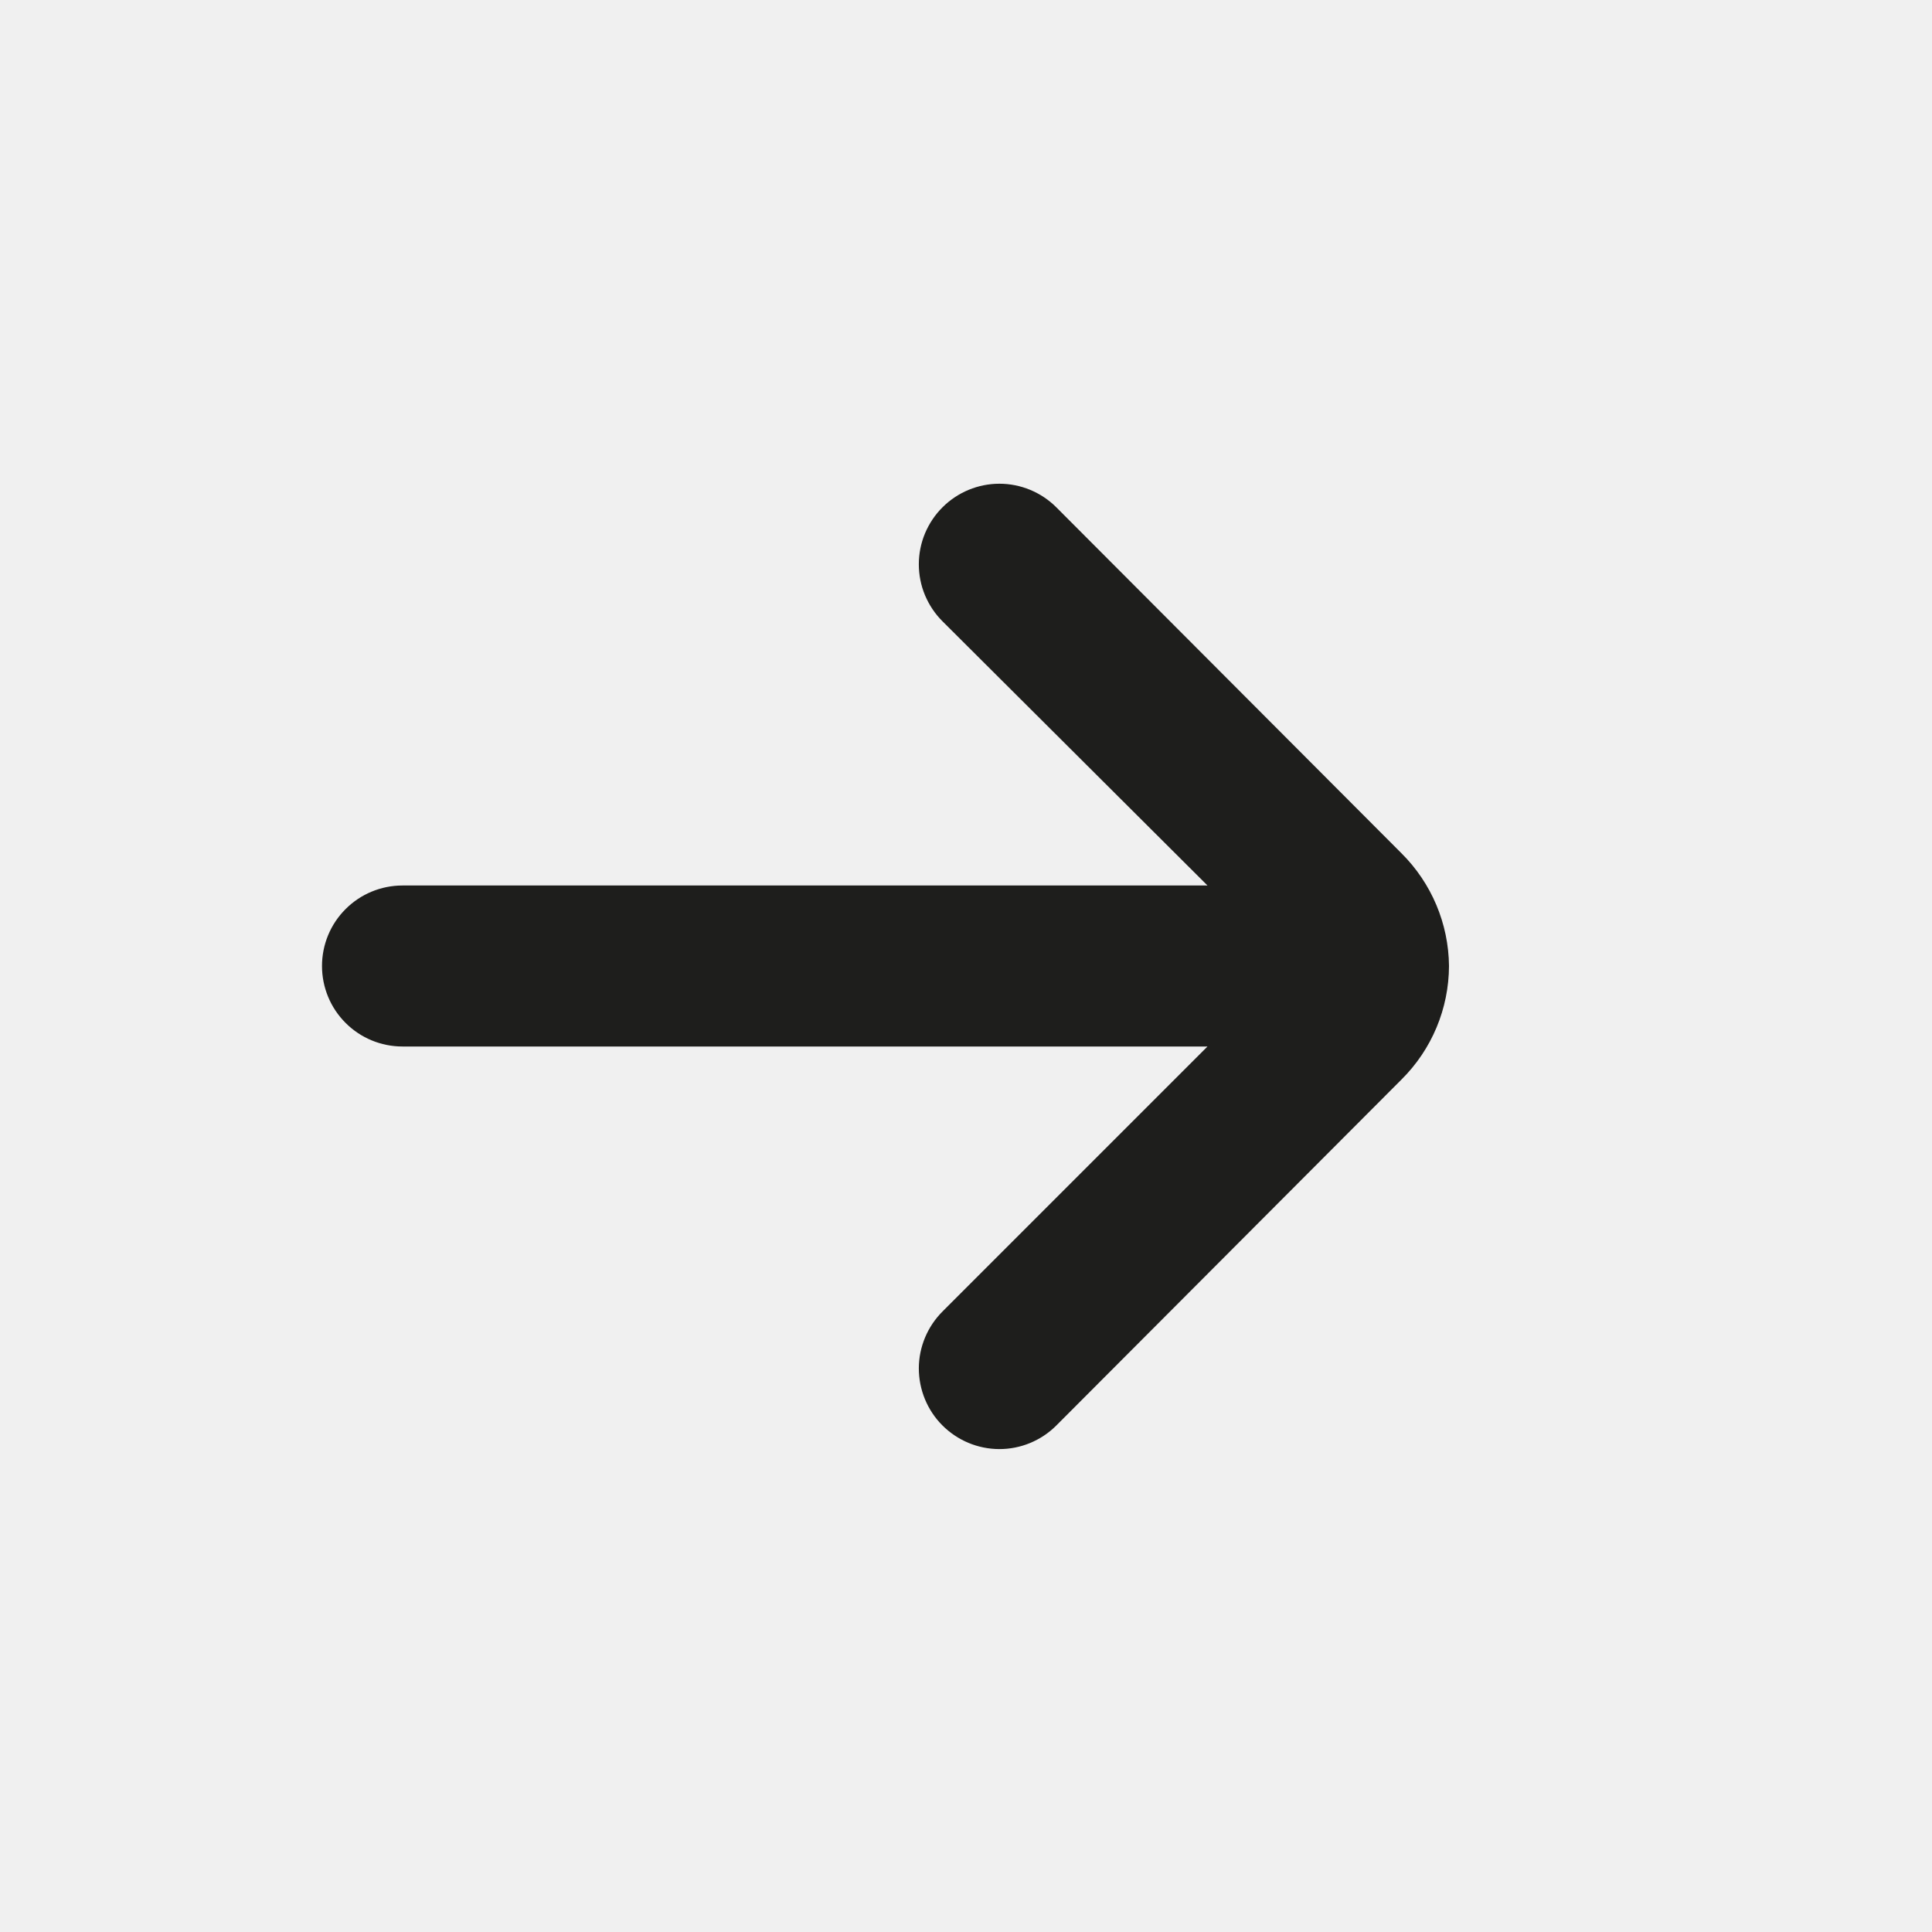
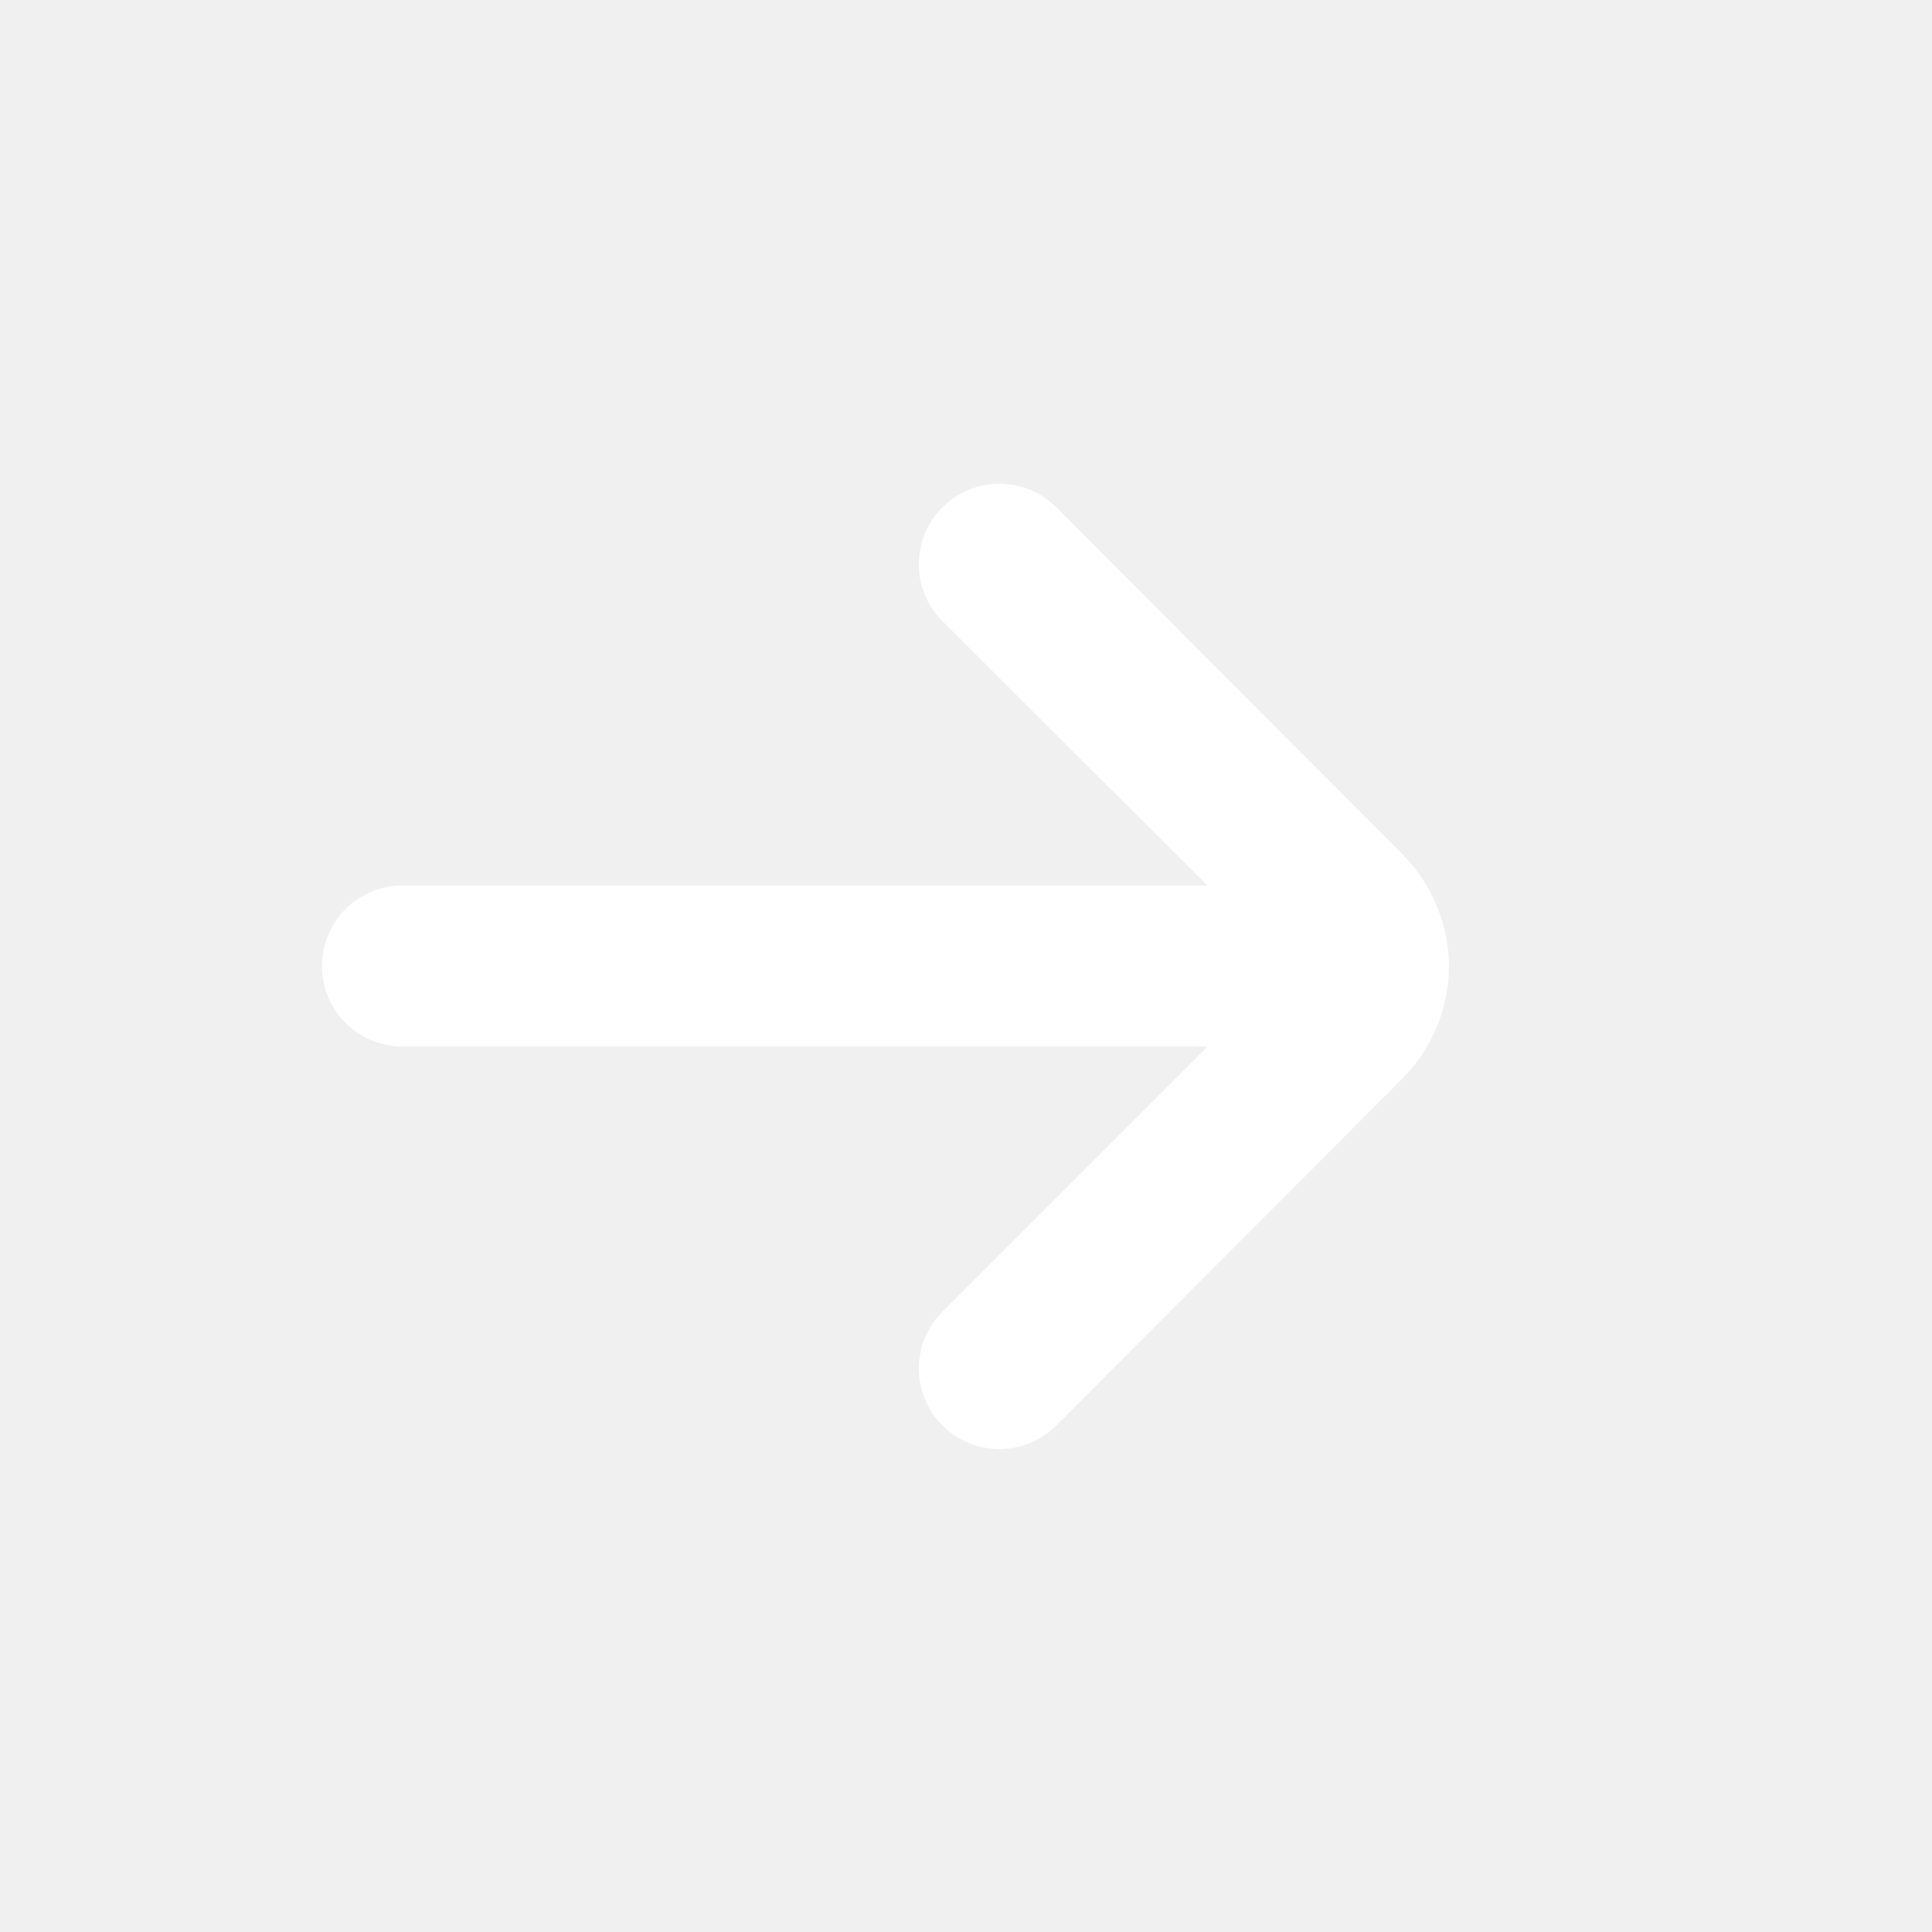
<svg xmlns="http://www.w3.org/2000/svg" width="24" height="24" viewBox="0 0 24 24" fill="none">
-   <path d="M18 12C17.995 11.474 17.783 10.971 17.41 10.6L13.12 6.3C12.933 6.114 12.679 6.009 12.415 6.009C12.151 6.009 11.897 6.114 11.71 6.3C11.616 6.393 11.542 6.504 11.491 6.625C11.44 6.747 11.414 6.878 11.414 7.01C11.414 7.142 11.44 7.273 11.491 7.395C11.542 7.516 11.616 7.627 11.71 7.72L15 11H5C4.735 11 4.48 11.105 4.293 11.293C4.105 11.48 4 11.735 4 12C4 12.265 4.105 12.52 4.293 12.707C4.48 12.895 4.735 13 5 13H15L11.71 16.29C11.522 16.477 11.415 16.731 11.414 16.997C11.414 17.262 11.518 17.517 11.705 17.705C11.892 17.893 12.146 18 12.412 18.001C12.677 18.002 12.932 17.897 13.12 17.71L17.41 13.41C17.786 13.037 17.998 12.53 18 12Z" fill="#1E1E1C" />
+   <path d="M18 12C17.995 11.474 17.783 10.971 17.41 10.6L13.12 6.3C12.933 6.114 12.679 6.009 12.415 6.009C12.151 6.009 11.897 6.114 11.71 6.3C11.616 6.393 11.542 6.504 11.491 6.625C11.44 6.747 11.414 6.878 11.414 7.01C11.414 7.142 11.44 7.273 11.491 7.395C11.542 7.516 11.616 7.627 11.71 7.72L15 11H5C4.735 11 4.48 11.105 4.293 11.293C4.105 11.48 4 11.735 4 12C4 12.265 4.105 12.52 4.293 12.707C4.48 12.895 4.735 13 5 13H15L11.71 16.29C11.522 16.477 11.415 16.731 11.414 16.997C11.414 17.262 11.518 17.517 11.705 17.705C11.892 17.893 12.146 18 12.412 18.001C12.677 18.002 12.932 17.897 13.12 17.71L17.41 13.41C17.786 13.037 17.998 12.53 18 12Z" fill="#fff" />
</svg>
